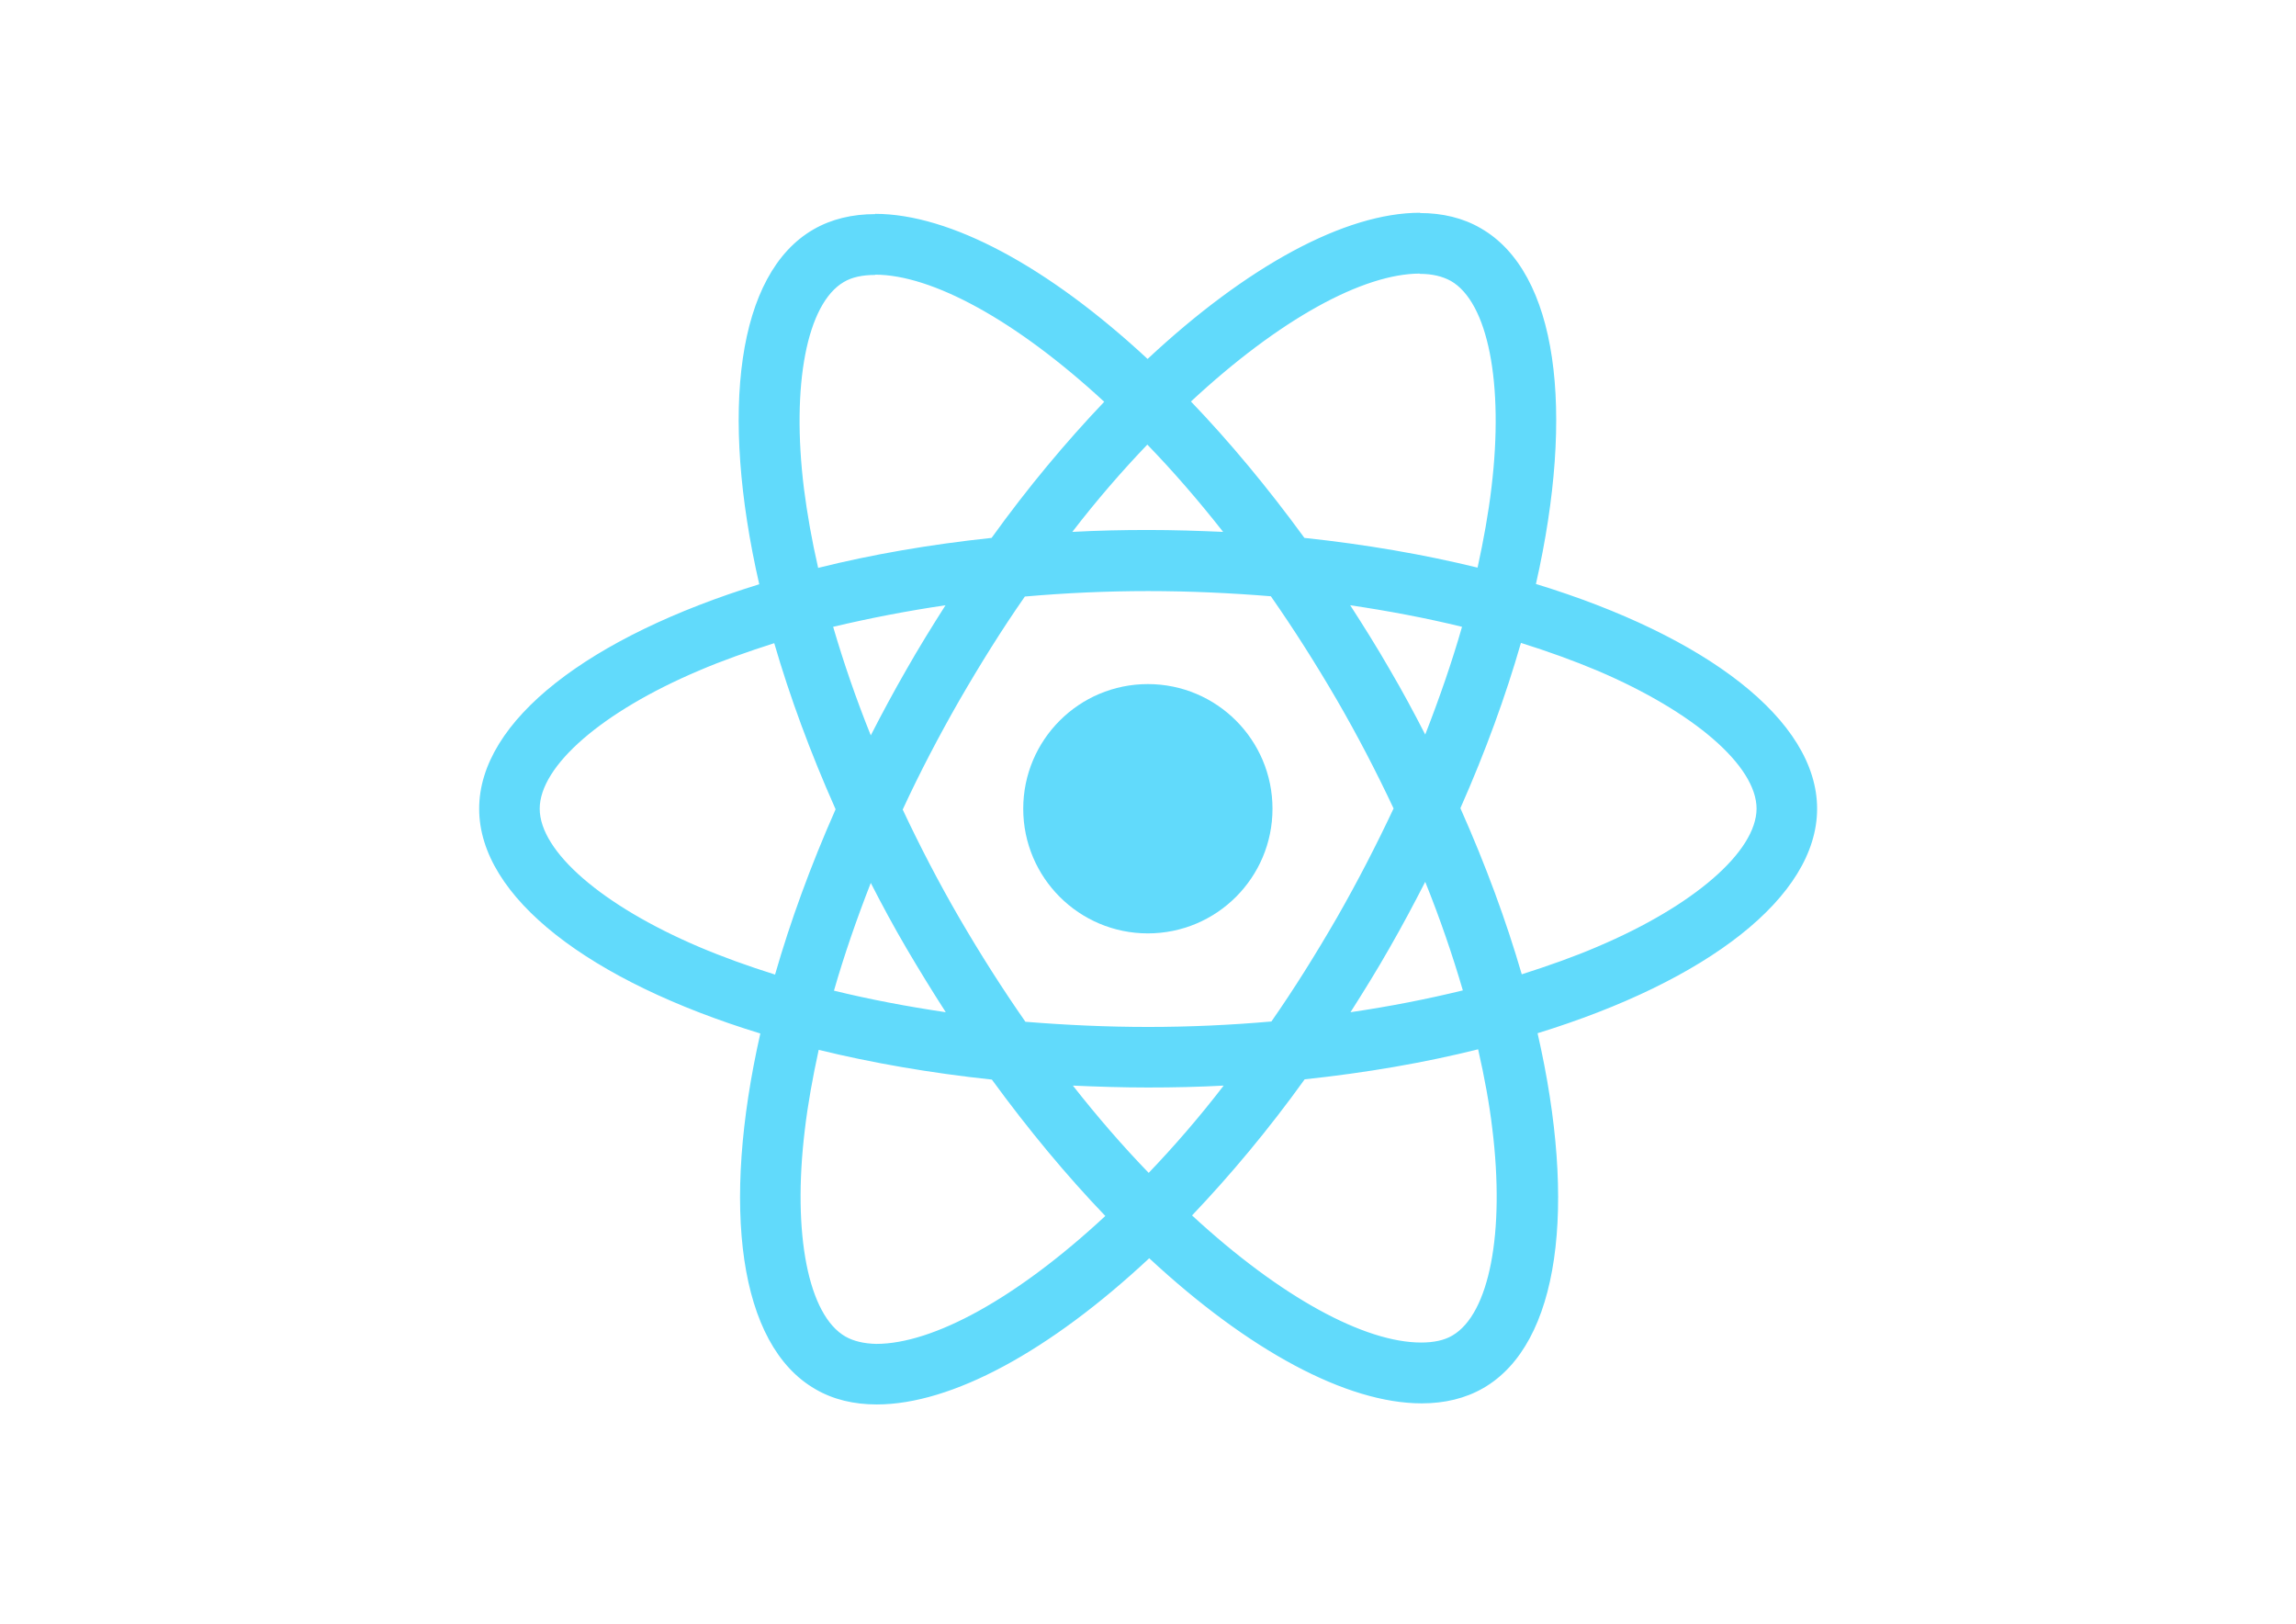
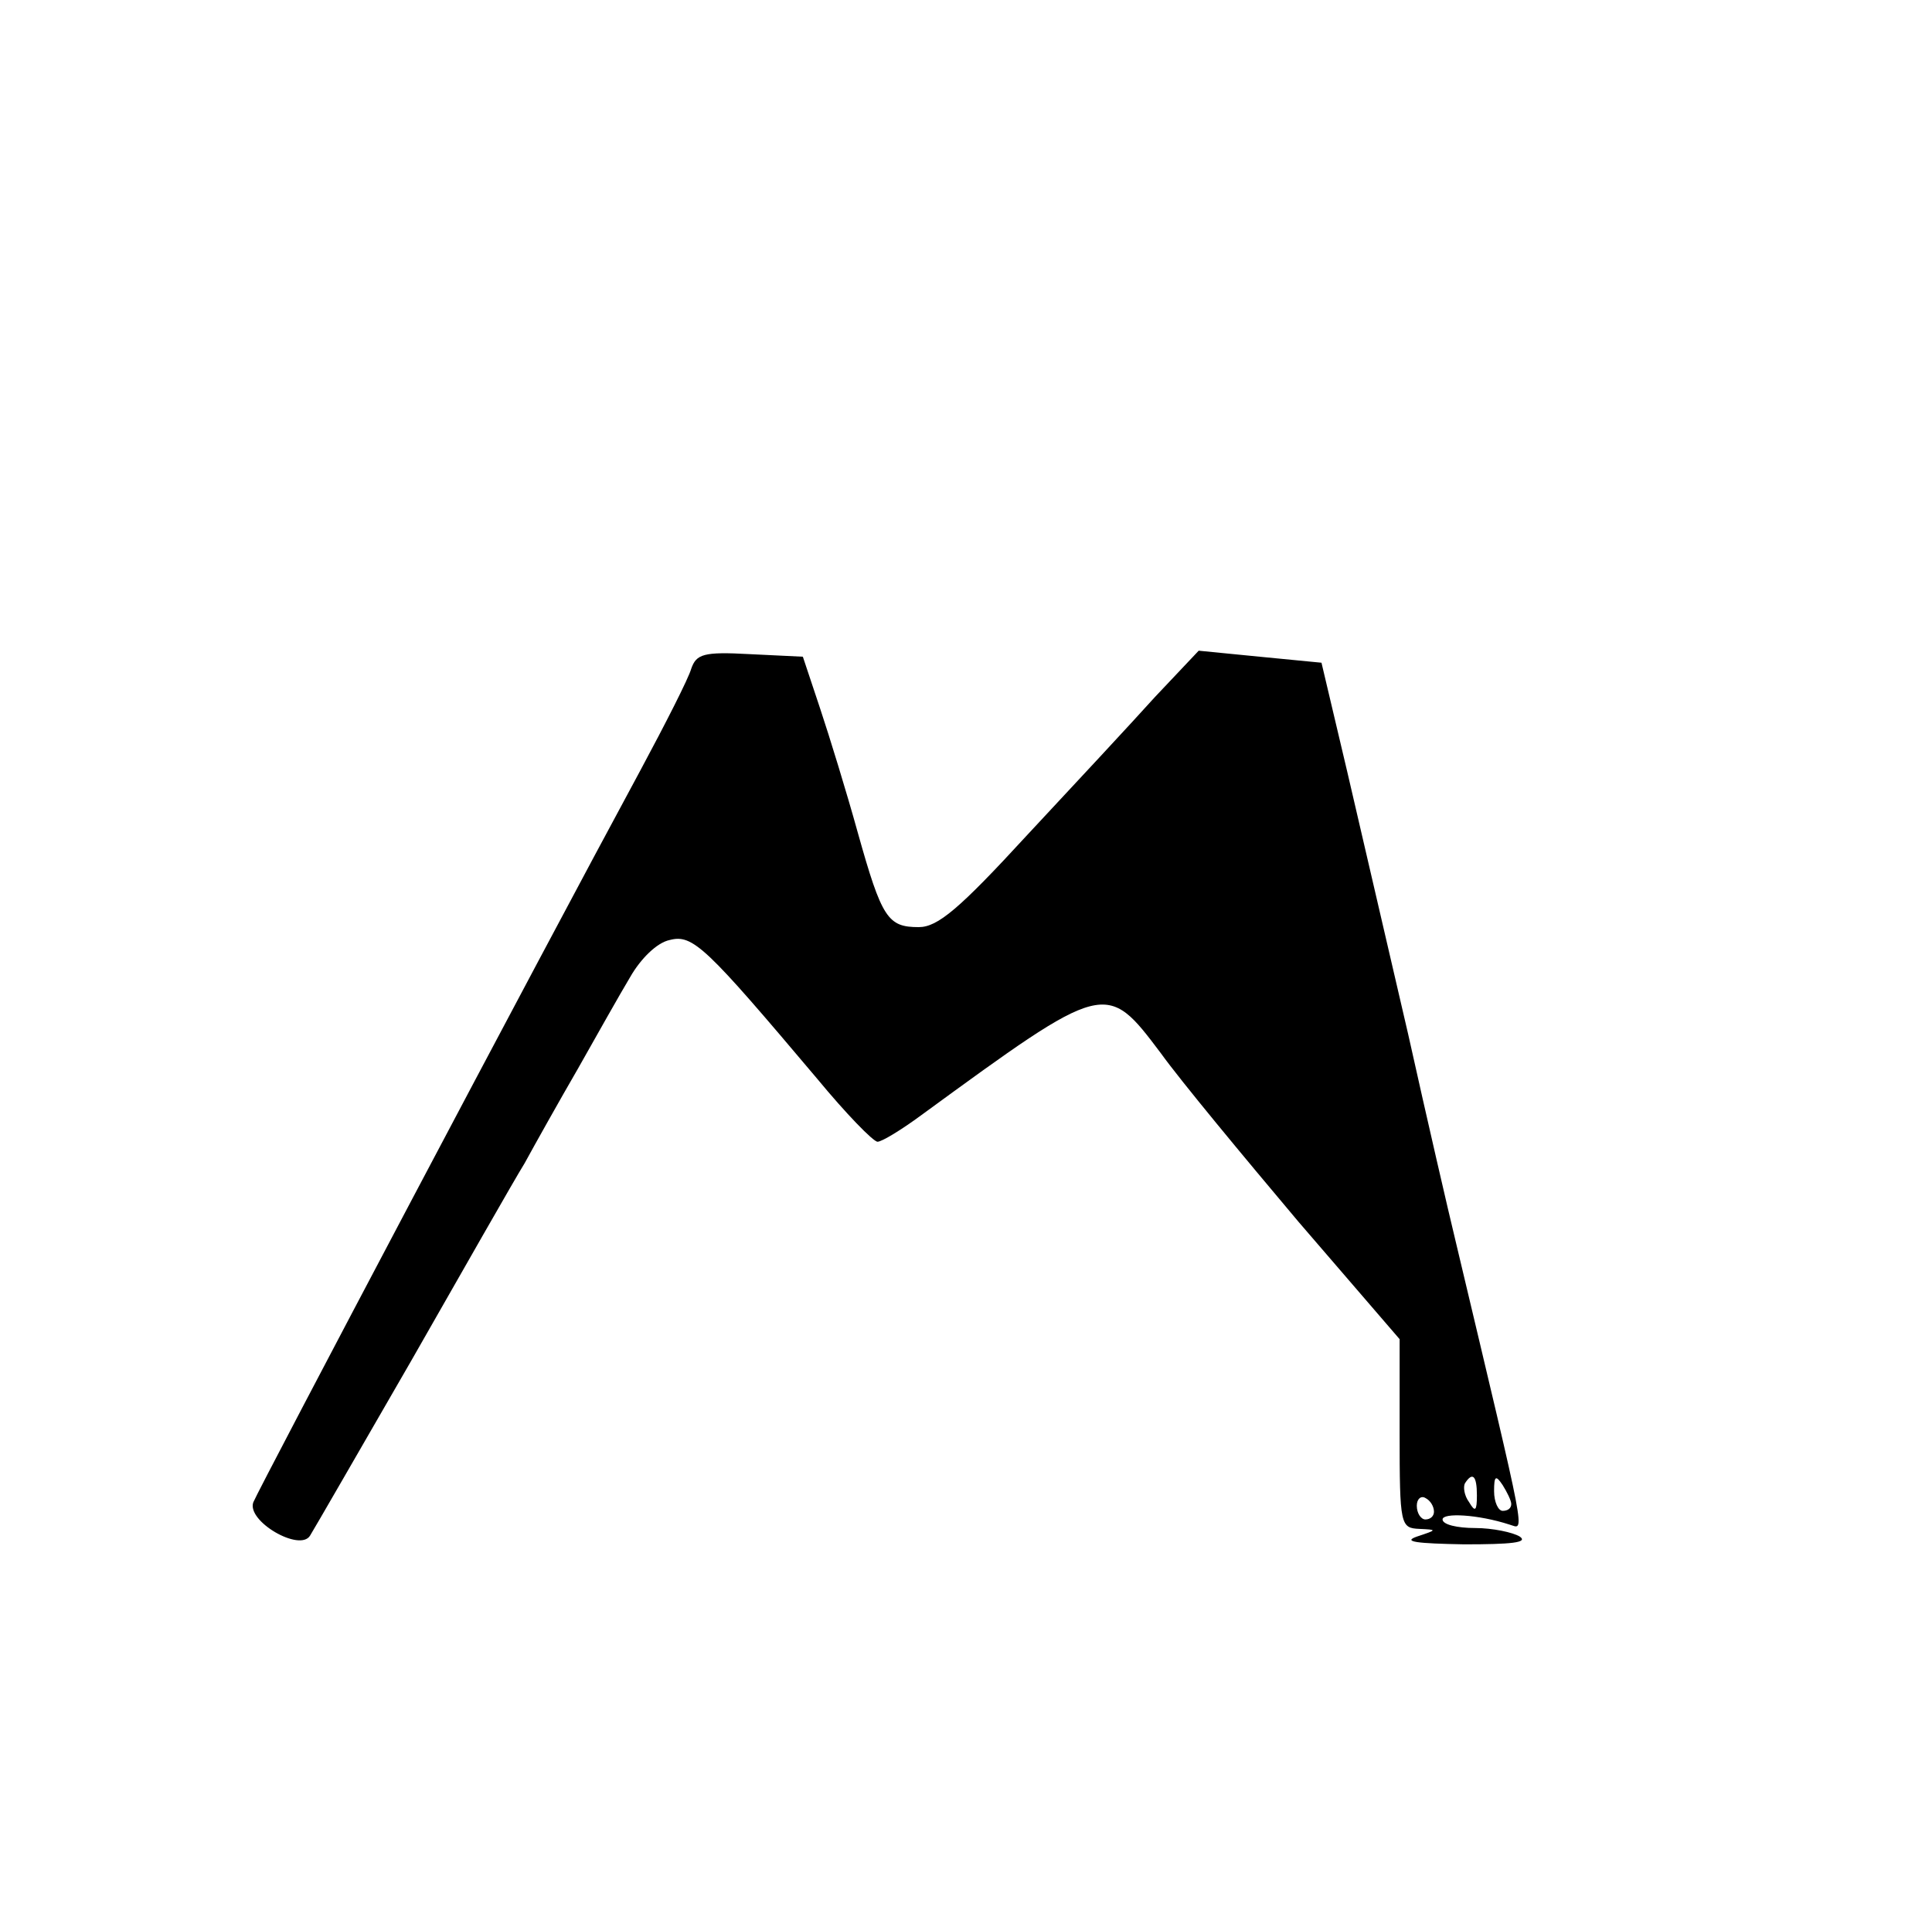
- <svg xmlns="http://www.w3.org/2000/svg" viewBox="0 0 841.9 595.3">
-   <g fill="#61DAFB">
-     <path d="M666.3 296.5c0-32.5-40.7-63.3-103.1-82.4 14.4-63.6 8-114.2-20.2-130.4-6.5-3.8-14.1-5.6-22.4-5.6v22.3c4.6 0 8.3.9 11.4 2.6 13.6 7.8 19.5 37.5 14.9 75.7-1.1 9.4-2.9 19.3-5.1 29.4-19.6-4.8-41-8.5-63.5-10.9-13.5-18.5-27.5-35.3-41.6-50 32.6-30.3 63.2-46.9 84-46.9V78c-27.5 0-63.5 19.6-99.9 53.6-36.4-33.8-72.4-53.2-99.9-53.2v22.3c20.7 0 51.4 16.5 84 46.6-14 14.7-28 31.4-41.3 49.9-22.6 2.4-44 6.1-63.6 11-2.3-10-4-19.7-5.2-29-4.7-38.2 1.1-67.9 14.6-75.8 3-1.8 6.9-2.6 11.5-2.6V78.5c-8.4 0-16 1.8-22.6 5.6-28.1 16.2-34.4 66.7-19.9 130.1-62.2 19.2-102.7 49.9-102.7 82.3 0 32.5 40.7 63.3 103.1 82.4-14.4 63.6-8 114.2 20.2 130.4 6.5 3.8 14.1 5.6 22.5 5.6 27.5 0 63.5-19.6 99.9-53.6 36.4 33.8 72.4 53.2 99.9 53.2 8.4 0 16-1.8 22.6-5.6 28.1-16.2 34.4-66.7 19.9-130.1 62-19.1 102.5-49.9 102.5-82.3zm-130.2-66.7c-3.7 12.9-8.3 26.2-13.5 39.5-4.1-8-8.4-16-13.1-24-4.6-8-9.5-15.8-14.4-23.4 14.2 2.1 27.9 4.7 41 7.9zm-45.8 106.5c-7.8 13.5-15.8 26.3-24.1 38.2-14.9 1.3-30 2-45.2 2-15.1 0-30.2-.7-45-1.9-8.3-11.9-16.4-24.6-24.2-38-7.6-13.1-14.5-26.4-20.8-39.8 6.2-13.4 13.2-26.8 20.7-39.9 7.8-13.5 15.8-26.3 24.1-38.2 14.9-1.3 30-2 45.2-2 15.1 0 30.2.7 45 1.9 8.3 11.9 16.4 24.6 24.2 38 7.6 13.1 14.5 26.4 20.8 39.8-6.3 13.4-13.2 26.8-20.7 39.9zm32.3-13c5.4 13.4 10 26.8 13.8 39.8-13.1 3.2-26.9 5.9-41.2 8 4.9-7.7 9.8-15.6 14.4-23.7 4.6-8 8.9-16.1 13-24.1zM421.2 430c-9.3-9.6-18.6-20.3-27.8-32 9 .4 18.2.7 27.5.7 9.4 0 18.7-.2 27.8-.7-9 11.7-18.3 22.4-27.5 32zm-74.4-58.9c-14.2-2.1-27.9-4.7-41-7.9 3.7-12.9 8.3-26.2 13.5-39.5 4.1 8 8.4 16 13.1 24 4.7 8 9.5 15.8 14.4 23.4zM420.7 163c9.3 9.6 18.6 20.3 27.8 32-9-.4-18.2-.7-27.5-.7-9.4 0-18.7.2-27.8.7 9-11.7 18.3-22.4 27.5-32zm-74 58.9c-4.9 7.7-9.8 15.6-14.4 23.7-4.6 8-8.9 16-13 24-5.4-13.4-10-26.8-13.8-39.8 13.1-3.1 26.9-5.8 41.2-7.9zm-90.5 125.2c-35.4-15.1-58.3-34.9-58.3-50.6 0-15.7 22.9-35.6 58.3-50.6 8.6-3.7 18-7 27.7-10.1 5.7 19.6 13.2 40 22.5 60.9-9.2 20.8-16.6 41.1-22.2 60.6-9.9-3.1-19.3-6.5-28-10.2zM310 490c-13.6-7.8-19.5-37.5-14.9-75.7 1.1-9.4 2.9-19.3 5.1-29.4 19.6 4.8 41 8.5 63.5 10.9 13.5 18.5 27.5 35.3 41.6 50-32.6 30.3-63.2 46.9-84 46.9-4.5-.1-8.3-1-11.3-2.7zm237.2-76.2c4.7 38.2-1.1 67.9-14.6 75.8-3 1.8-6.9 2.6-11.5 2.6-20.7 0-51.4-16.5-84-46.6 14-14.7 28-31.4 41.3-49.9 22.6-2.4 44-6.1 63.6-11 2.3 10.1 4.1 19.8 5.2 29.1zm38.5-66.7c-8.6 3.7-18 7-27.7 10.1-5.7-19.6-13.2-40-22.5-60.9 9.2-20.8 16.6-41.1 22.2-60.6 9.9 3.1 19.3 6.5 28.1 10.2 35.4 15.1 58.3 34.9 58.3 50.6-.1 15.7-23 35.6-58.4 50.6zM320.8 78.4z" />
-     <circle cx="420.9" cy="296.5" r="45.7" />
-     <path d="M520.5 78.1z" />
+ <svg xmlns="http://www.w3.org/2000/svg" version="1.0" width="225pt" height="224pt" viewBox="0 0 225 224" preserveAspectRatio="xMidYMid meet">
+   <g transform="translate(0,224) scale(0.1,-0.1)" fill="#000000" stroke="none">
+     <path d="M805 1461 c-3 -11 -30 -64 -59 -118 -120 -222 -443 -834 -451 -853 -8 -22 54 -58 66 -39 5 8 58 100 118 204 60 105 119 209 132 230 12 22 40 72 62 110 22 39 49 87 61 107 12 21 31 40 46 43 27 7 42 -8 172 -162 33 -40 65 -73 70 -73 5 0 28 14 51 31 215 157 215 157 279 72 23 -32 96 -120 160 -196 l118 -137 0 -110 c0 -107 1 -110 23 -111 21 -1 21 -1 -3 -9 -17 -6 0 -8 55 -9 55 0 75 2 65 9 -8 5 -32 10 -52 10 -21 0 -38 4 -38 10 0 8 41 6 78 -6 18 -5 22 -27 -63 331 -8 33 -33 141 -55 240 -23 99 -55 237 -71 306 l-30 127 -72 7 -71 7 -51 -54 c-27 -30 -94 -102 -149 -161 -79 -86 -104 -107 -126 -107 -36 0 -43 10 -71 110 -13 47 -33 112 -44 145 l-20 60 -62 3 c-54 3 -62 0 -68 -17z m915 -963 c0 -18 -2 -20 -9 -8 -6 8 -7 18 -5 22 9 14 14 9 14 -14z m40 -10 c0 -5 -4 -8 -10 -8 -5 0 -10 10 -10 23 0 18 2 19 10 7 5 -8 10 -18 10 -22z m-90 -9 c0 -5 -4 -9 -10 -9 -5 0 -10 7 -10 16 0 8 5 12 10 9 6 -3 10 -10 10 -16z" />
  </g>
</svg>
